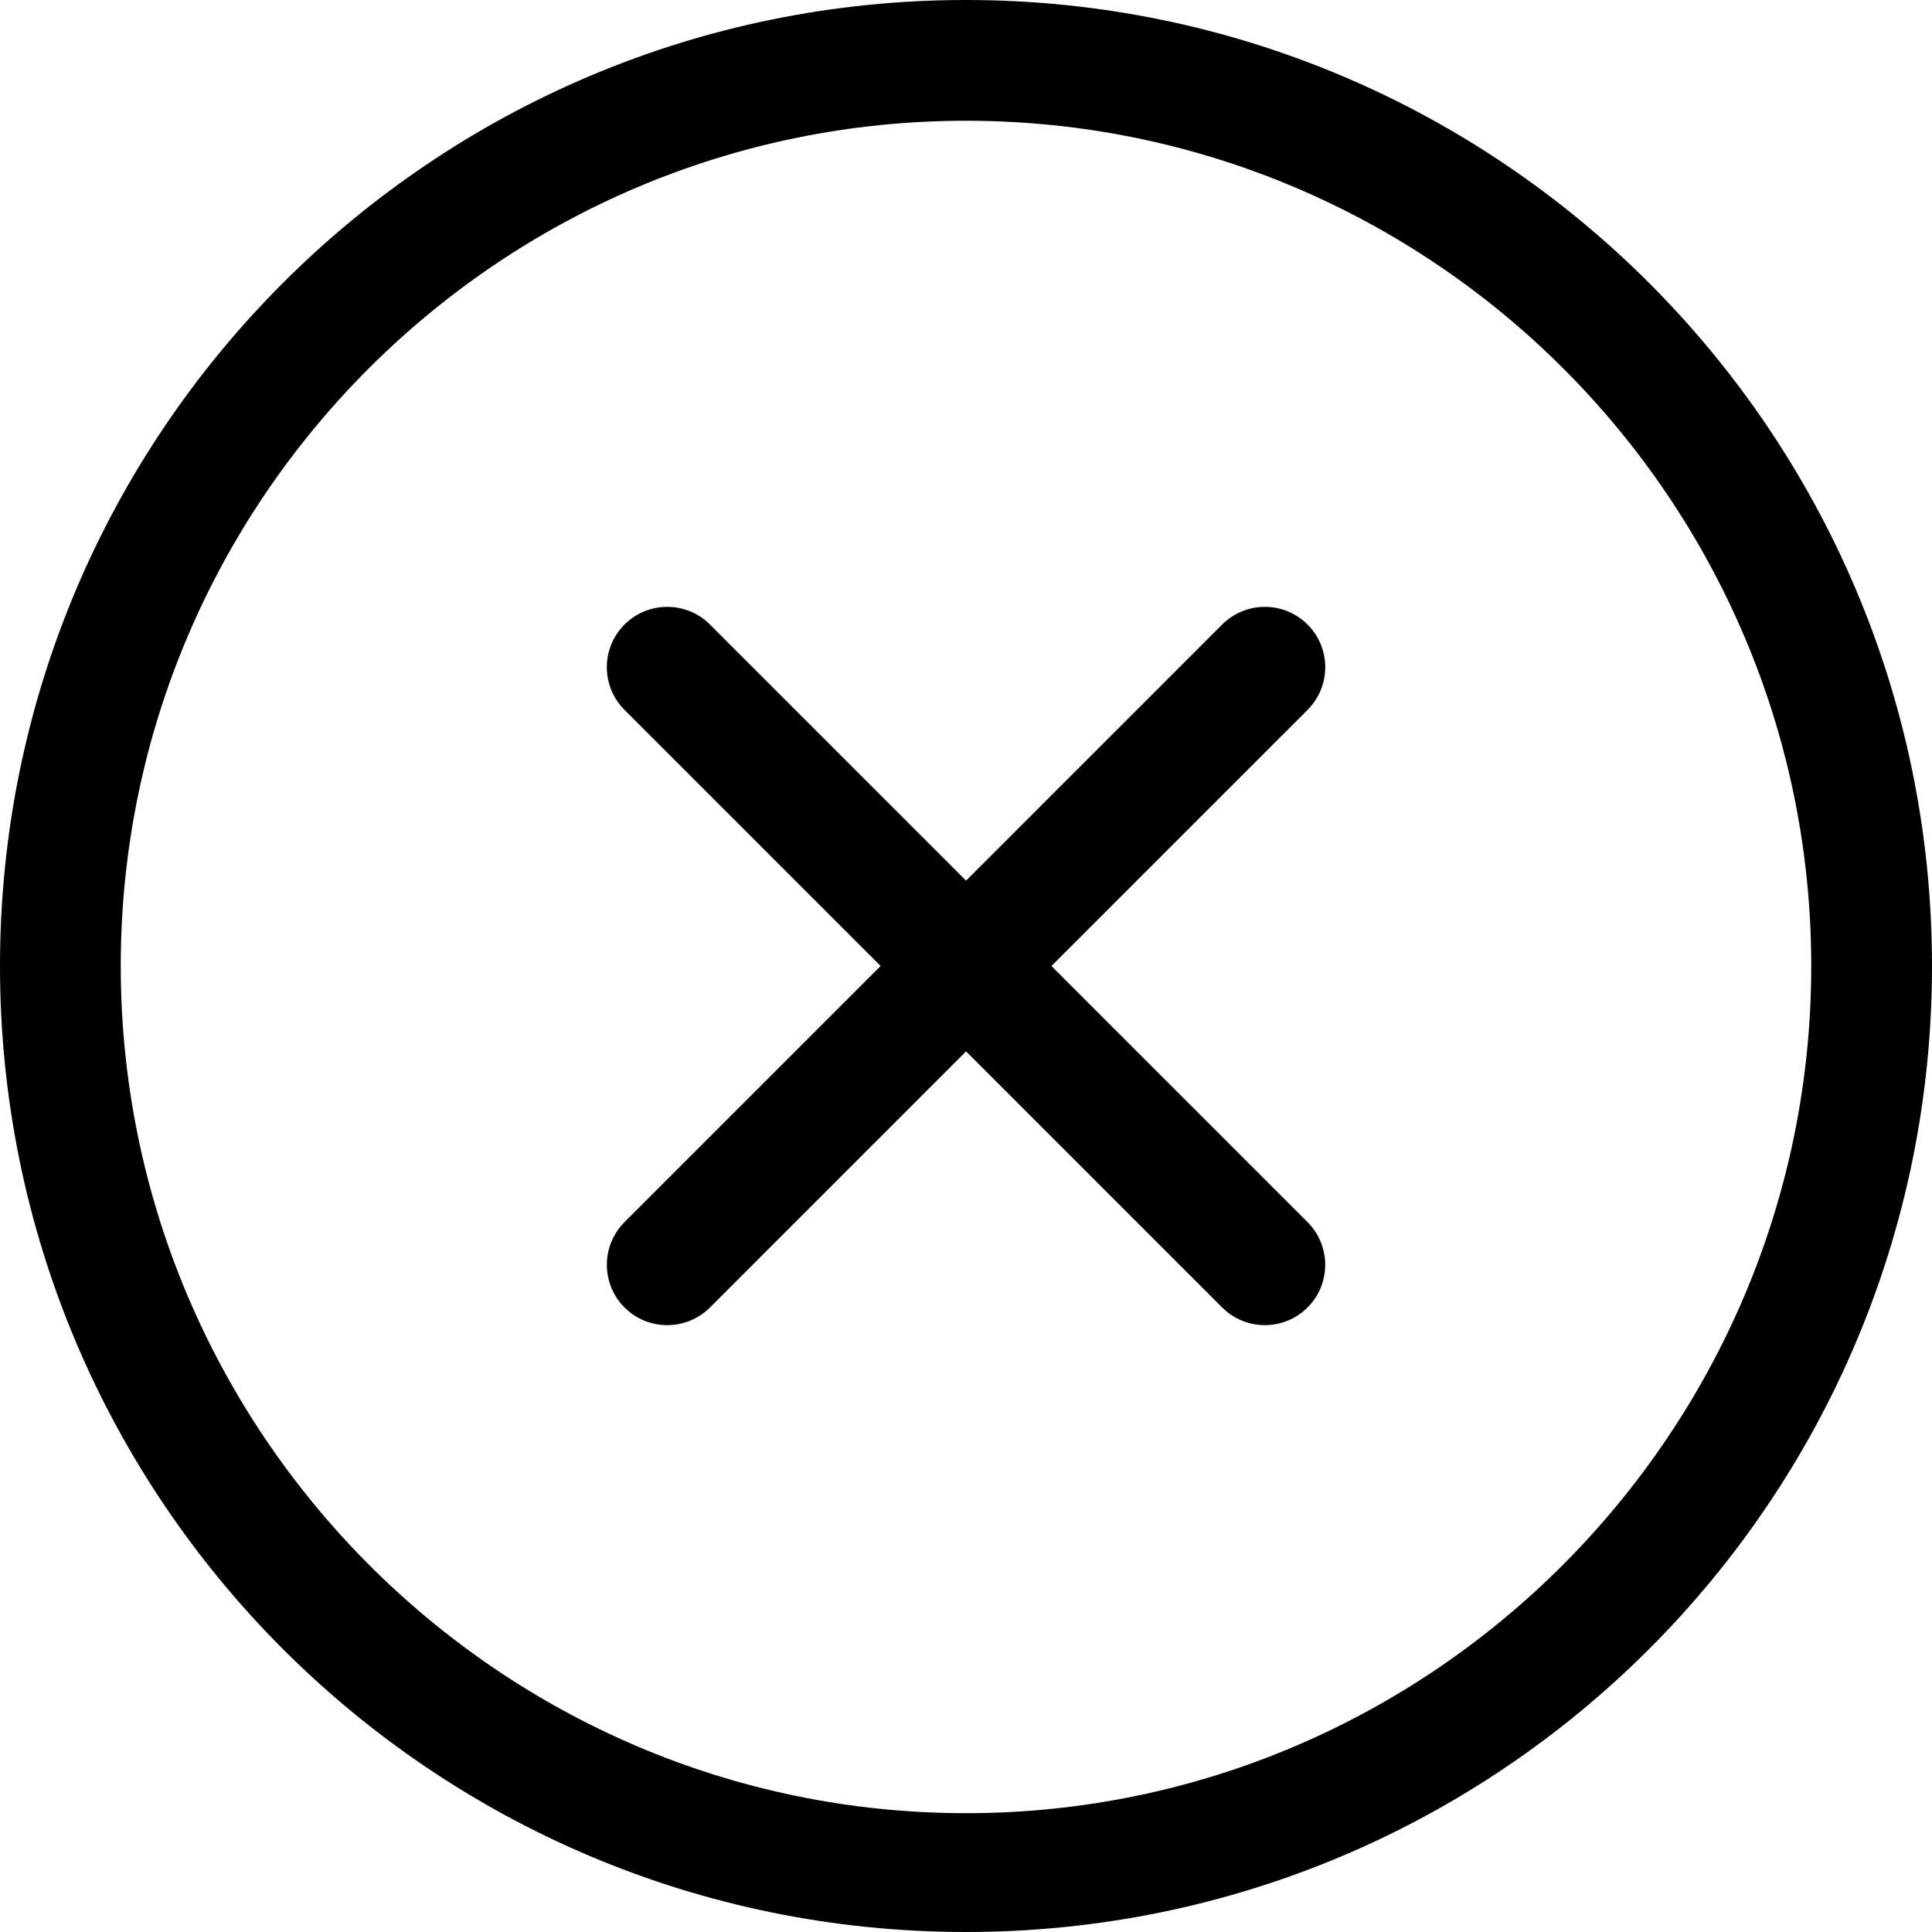
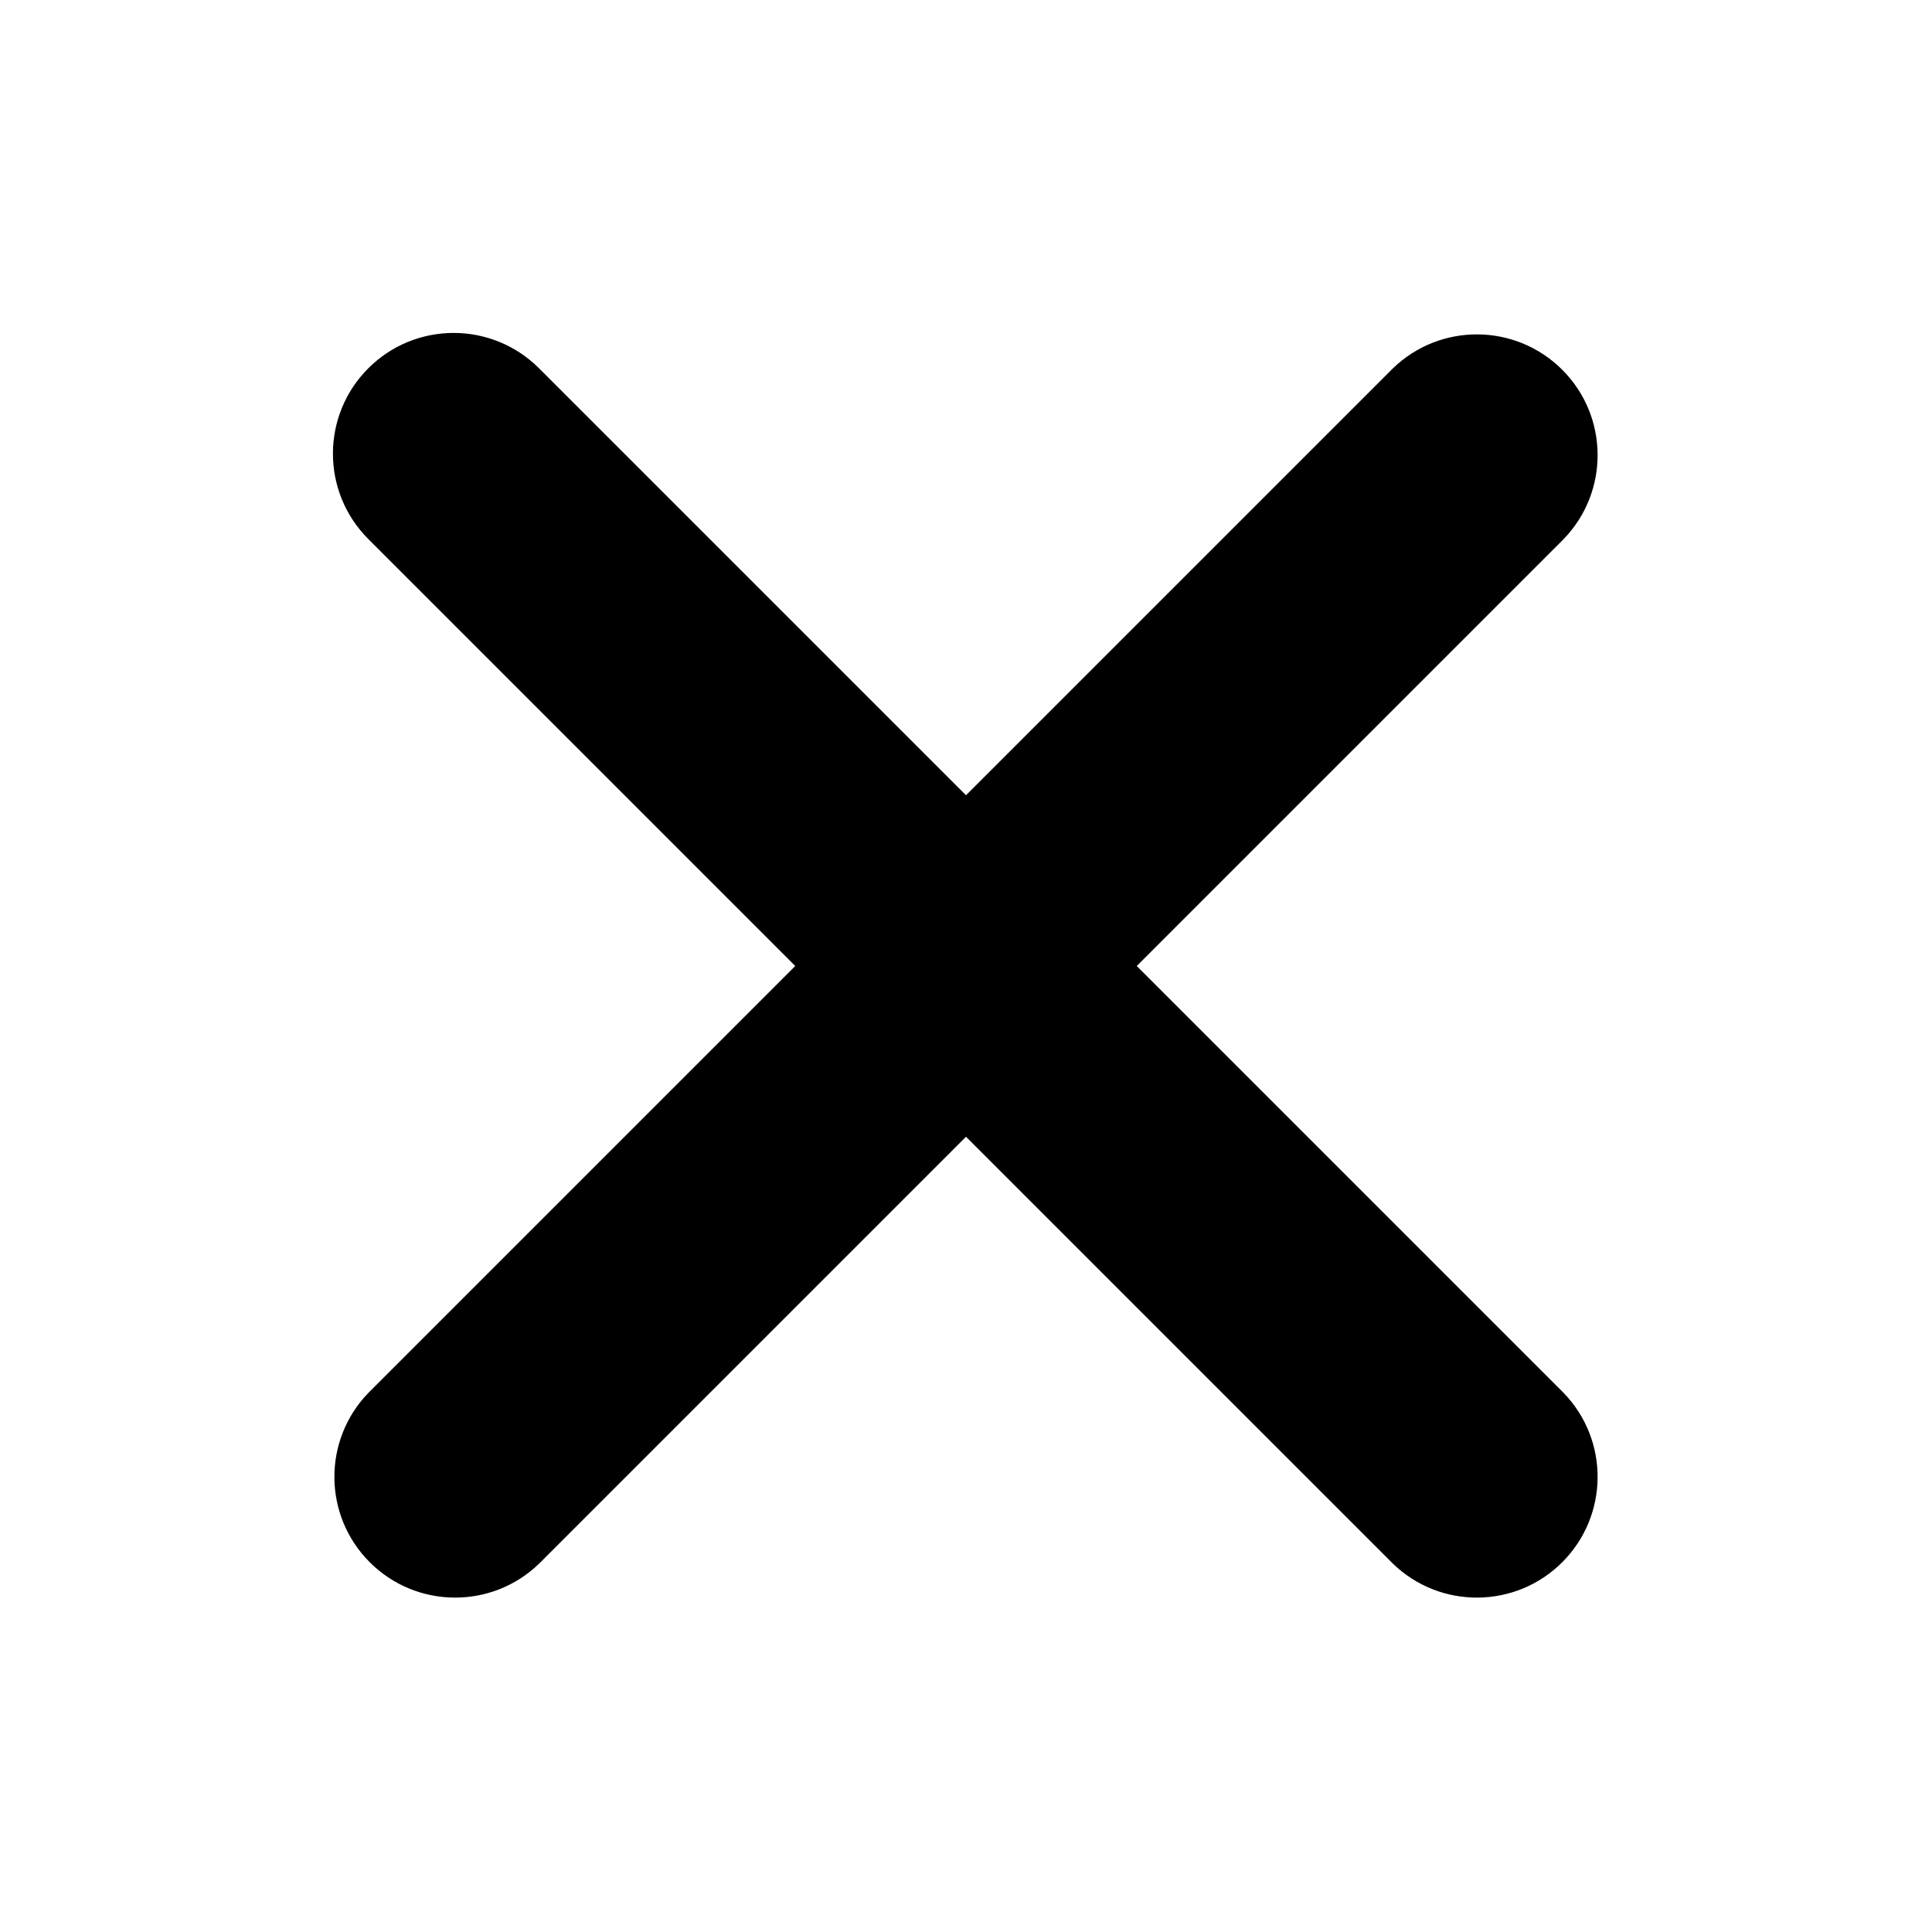
- <svg xmlns="http://www.w3.org/2000/svg" fill="#000000" width="800px" height="800px" viewBox="0 0 32 32" version="1.1">
-   <path d="M16 0c-8.836 0-16 7.163-16 16s7.163 16 16 16c8.837 0 16-7.163 16-16s-7.163-16-16-16zM16 30.032c-7.72 0-14-6.312-14-14.032s6.28-14 14-14 14 6.28 14 14-6.28 14.032-14 14.032zM21.657 10.344c-0.39-0.39-1.023-0.39-1.414 0l-4.242 4.242-4.242-4.242c-0.39-0.39-1.024-0.39-1.415 0s-0.39 1.024 0 1.414l4.242 4.242-4.242 4.242c-0.39 0.39-0.39 1.024 0 1.414s1.024 0.39 1.415 0l4.242-4.242 4.242 4.242c0.39 0.39 1.023 0.39 1.414 0s0.39-1.024 0-1.414l-4.242-4.242 4.242-4.242c0.391-0.391 0.391-1.024 0-1.414z" />
+ <svg xmlns="http://www.w3.org/2000/svg" width="800px" height="800px" viewBox="0 0 1024 1024">
+   <path fill="#000000" d="M195.2 195.2a64 64 0 0 1 90.496 0L512 421.504 738.304 195.2a64 64 0 0 1 90.496 90.496L602.496 512 828.8 738.304a64 64 0 0 1-90.496 90.496L512 602.496 285.696 828.8a64 64 0 0 1-90.496-90.496L421.504 512 195.2 285.696a64 64 0 0 1 0-90.496z" />
</svg>
